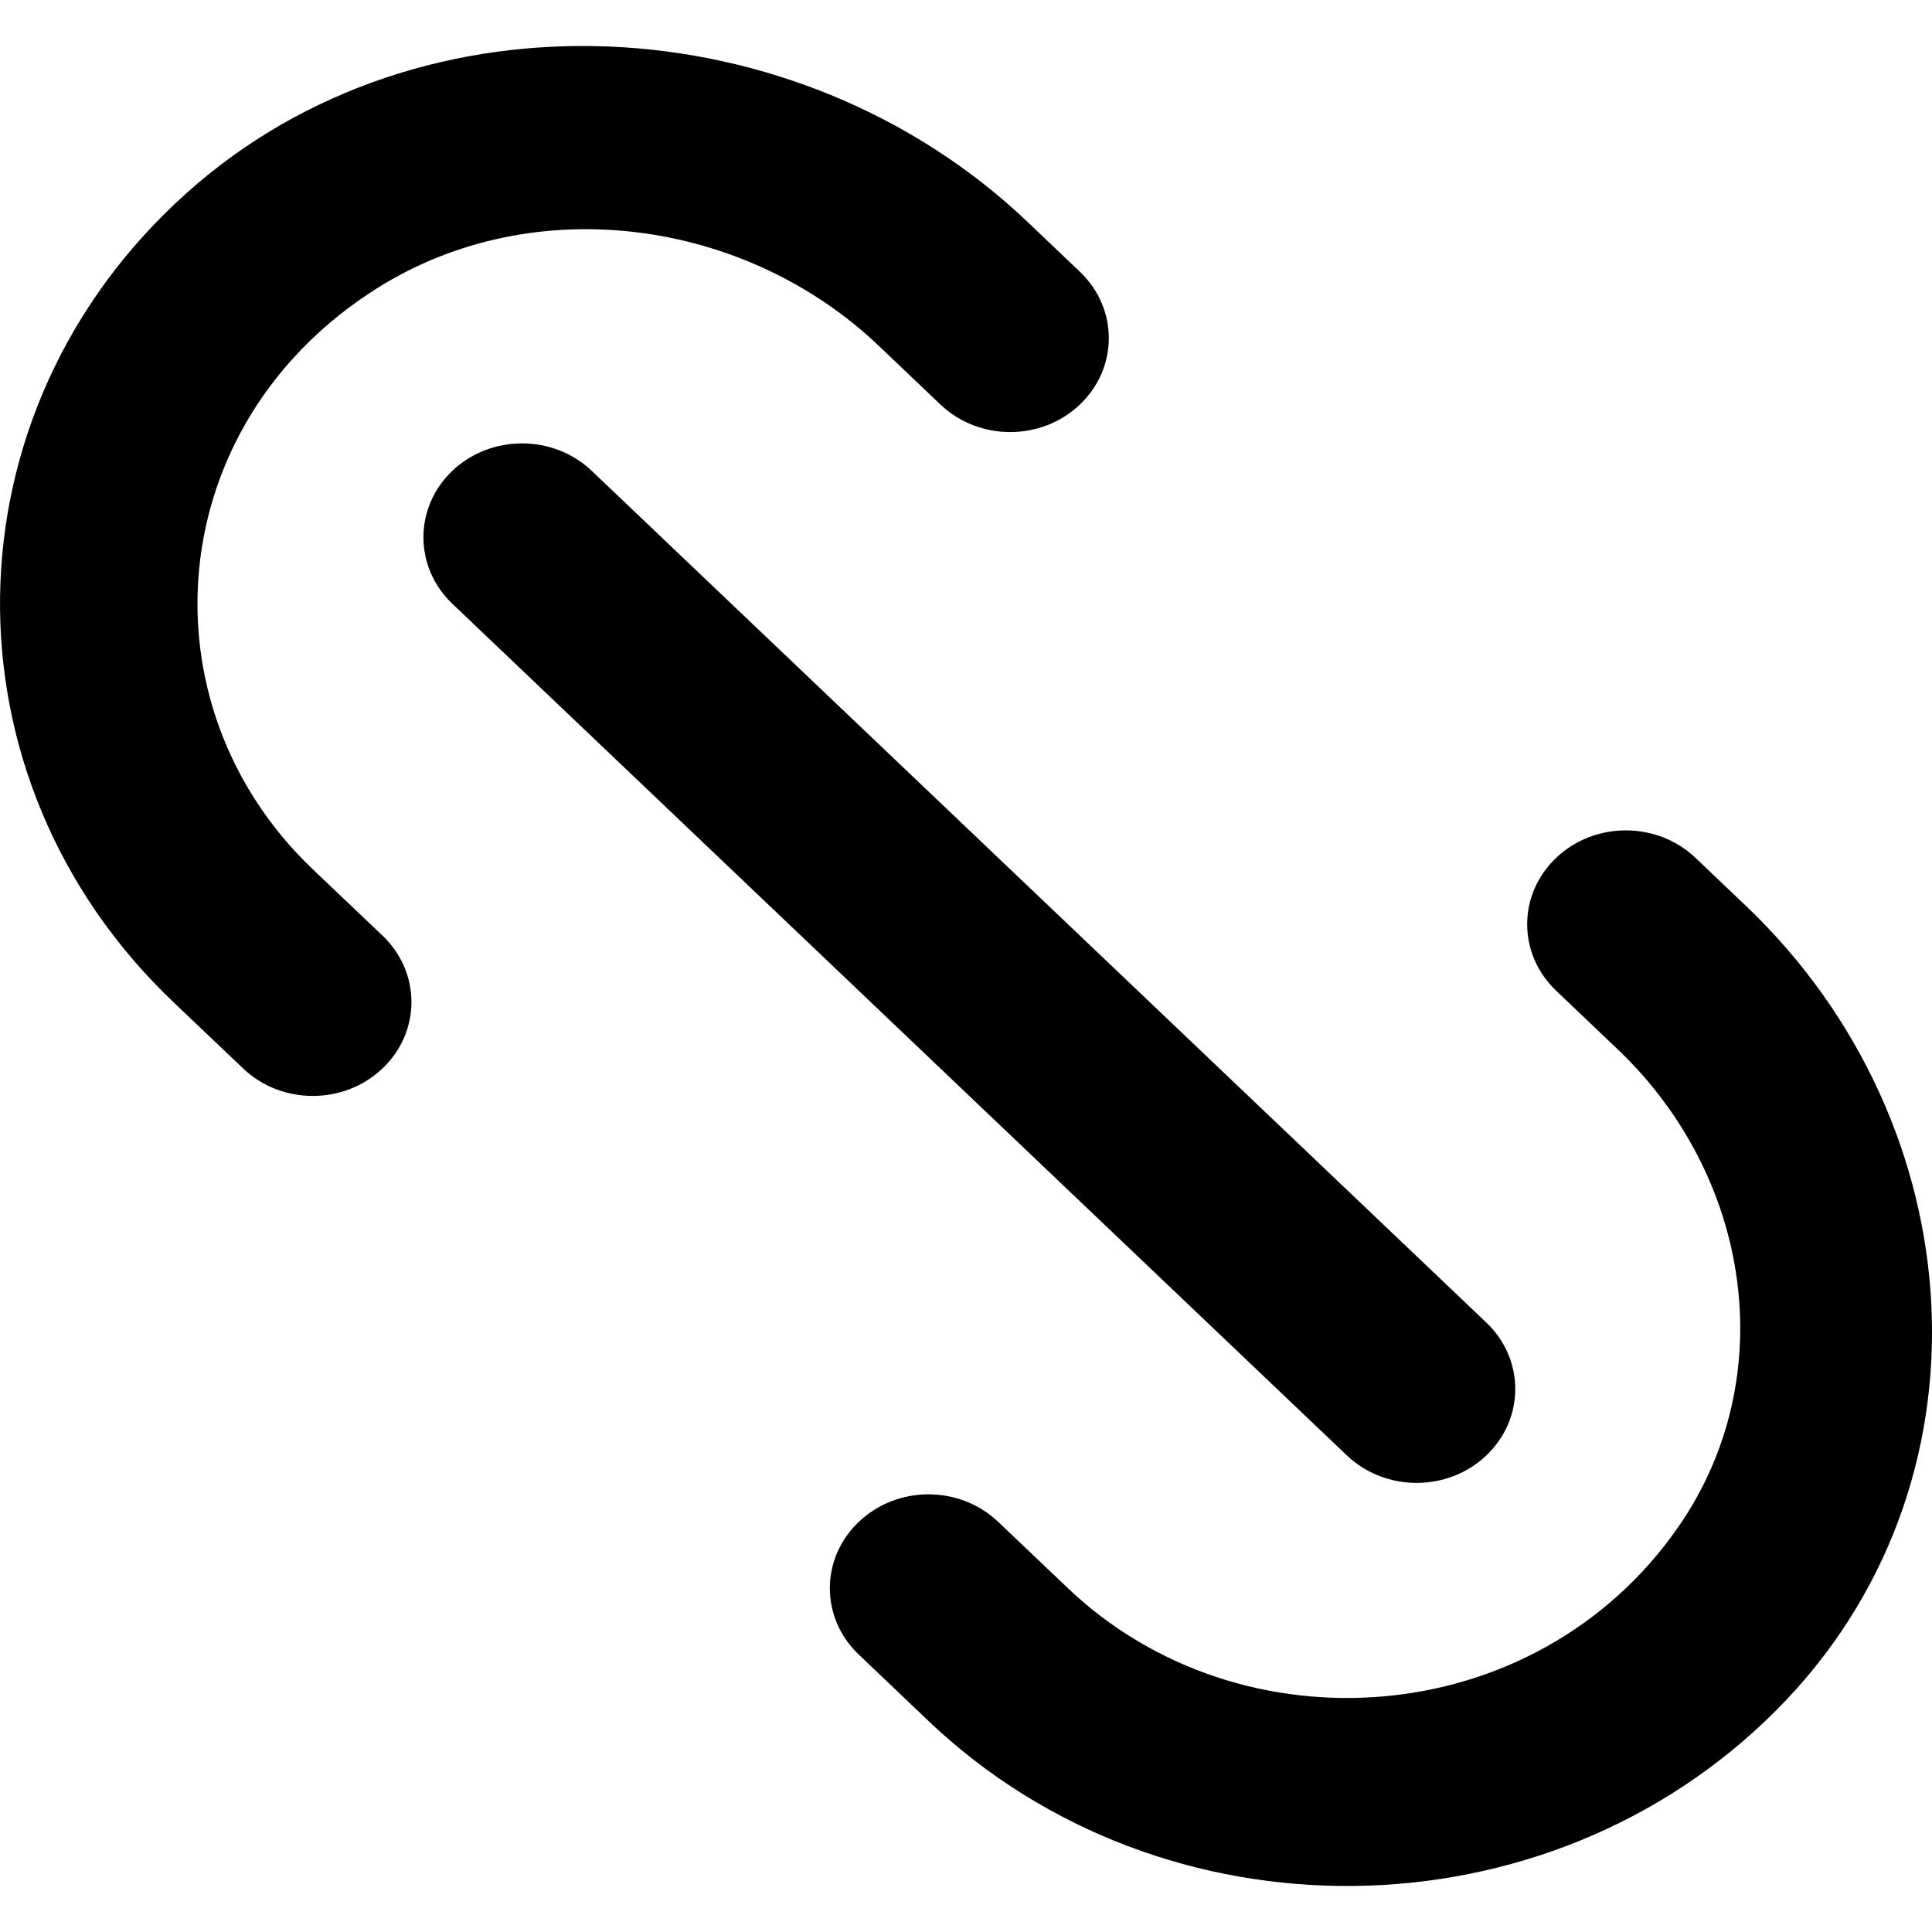
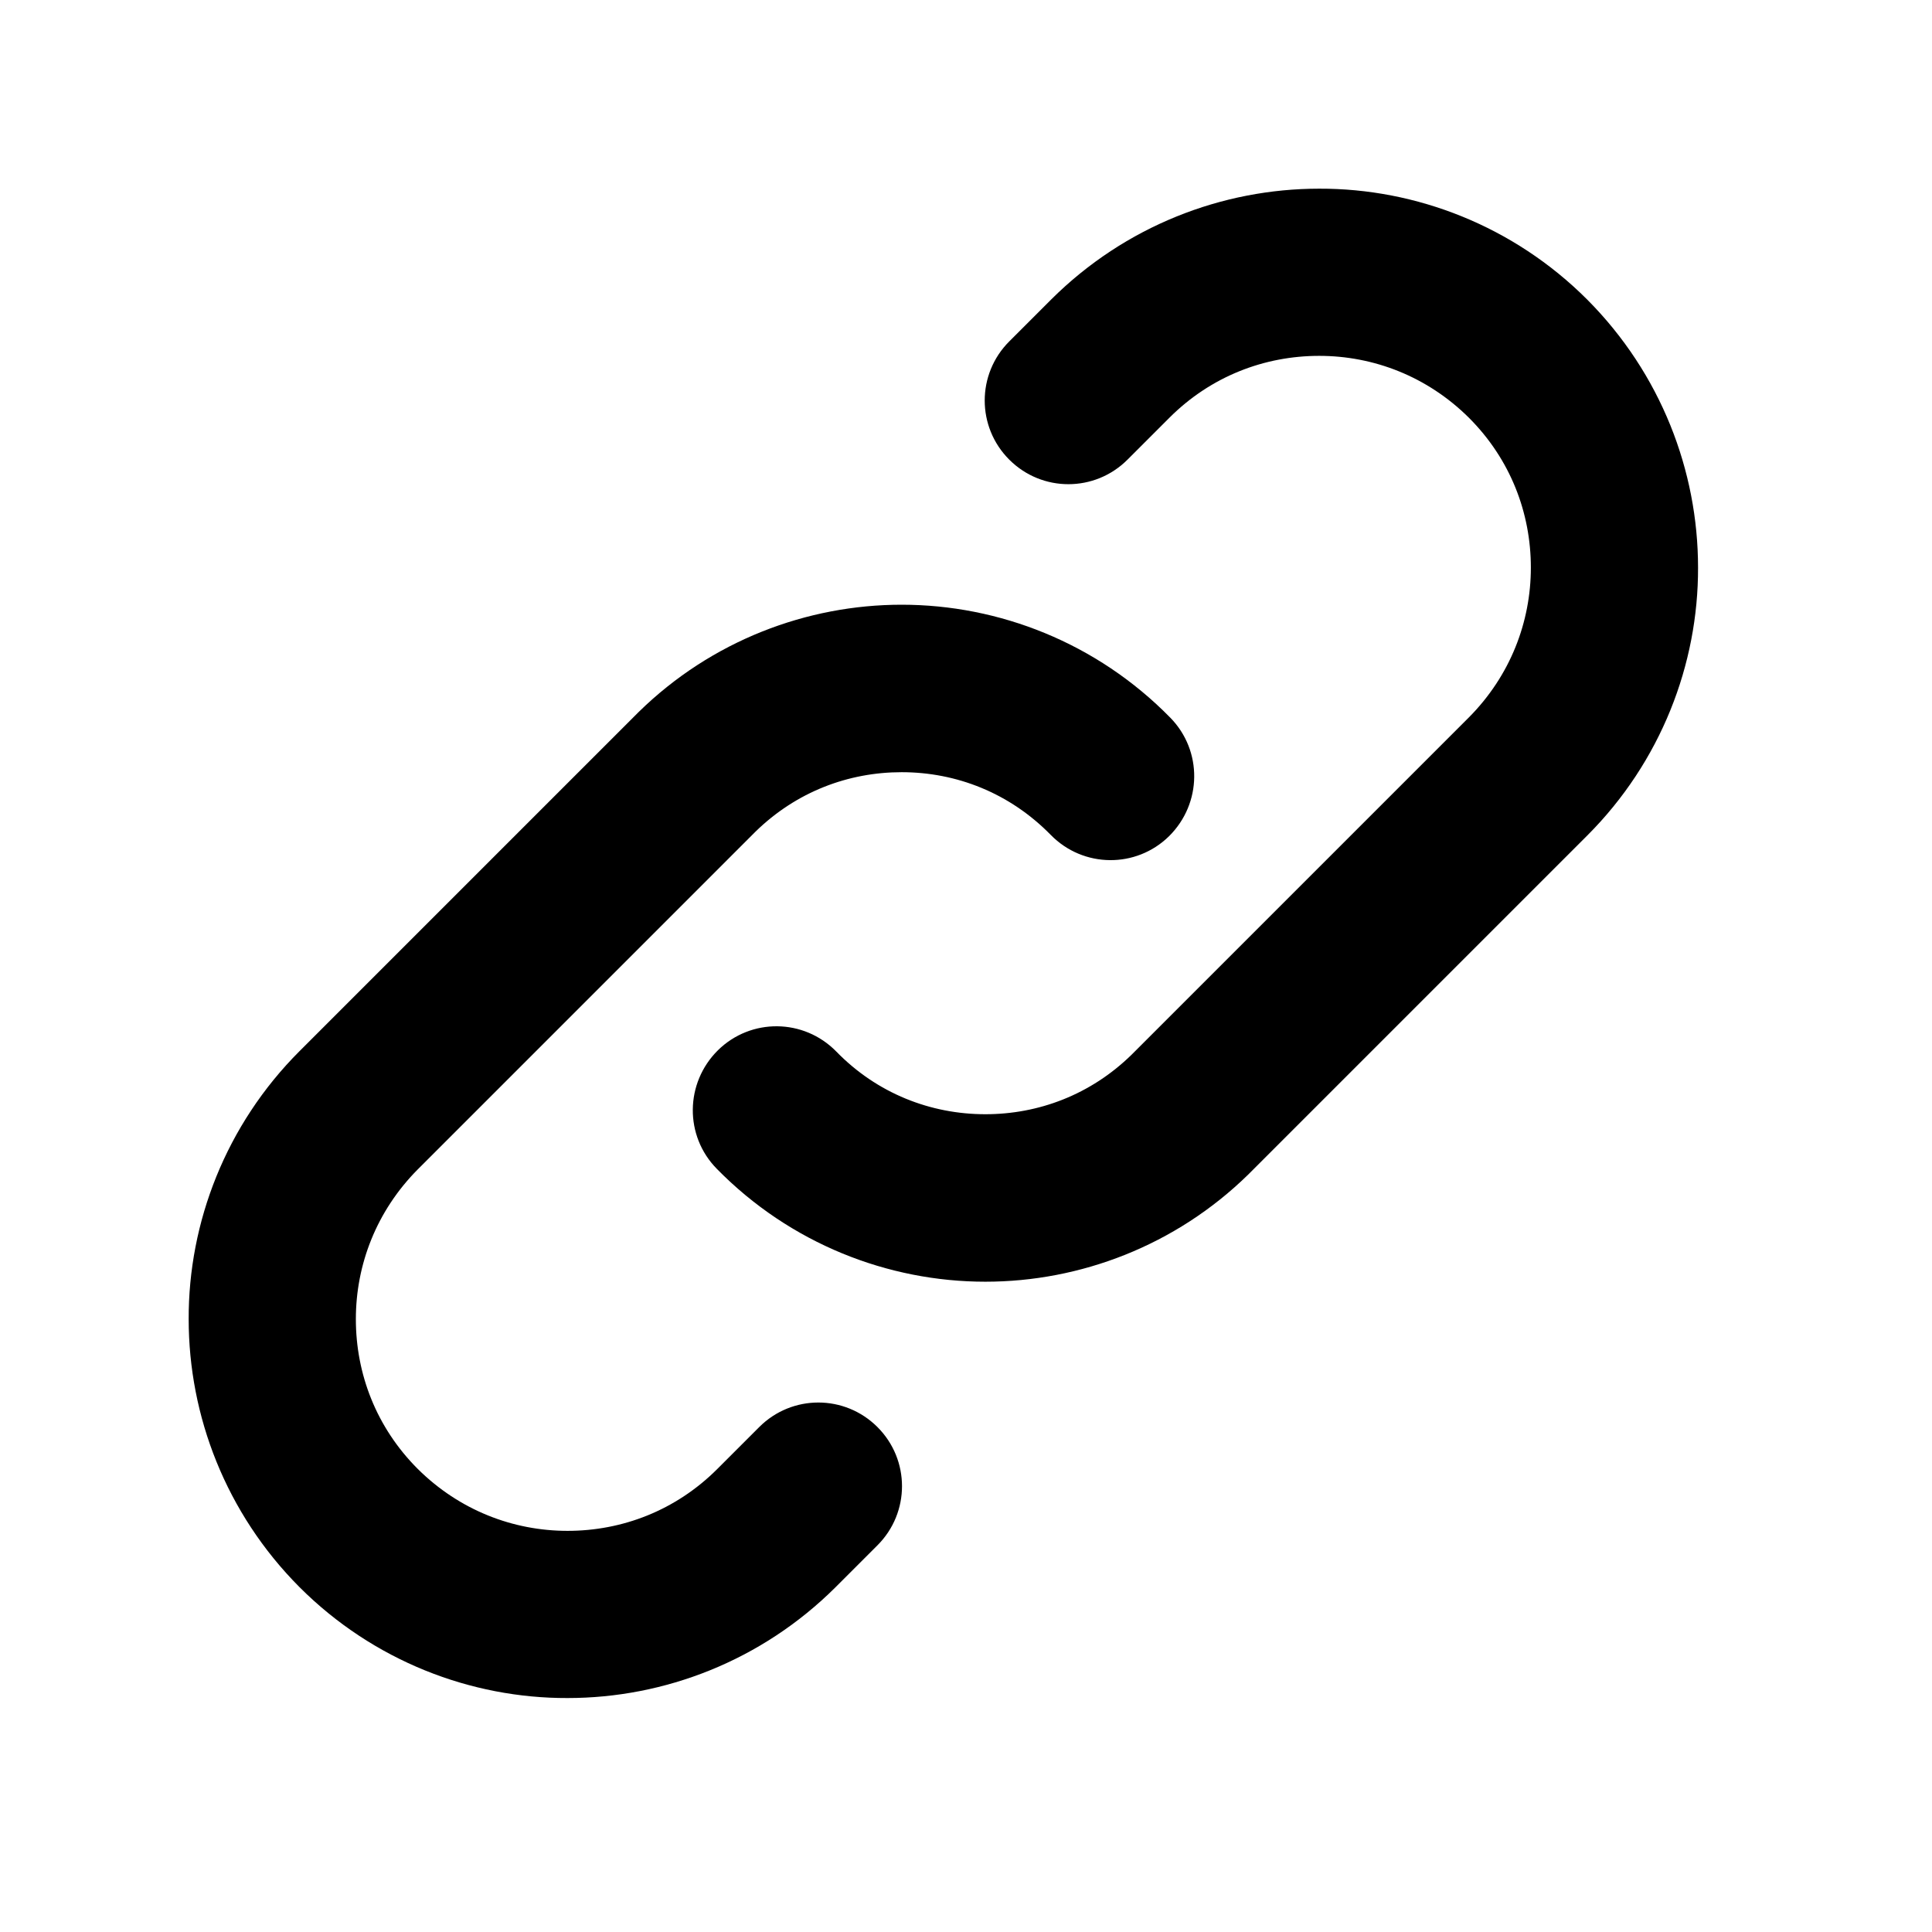
- <svg xmlns="http://www.w3.org/2000/svg" width="800px" height="800px" viewBox="0 -0.5 21 21" version="1.1">
-   <defs>
- 
- </defs>
-   <g id="Page-1" stroke="none" stroke-width="1" fill="none" fill-rule="evenodd">
-     <g id="Dribbble-Light-Preview" transform="translate(-299, -600)" fill="#000000">
-       <g id="icons" transform="translate(56, 160)">
-         <path d="M246.4,448.949 C244.52,447.159 244.755,444.107 247.102,442.631 C248.81,441.558 251.104,441.88 252.551,443.258 L253.222,443.897 C253.641,444.296 254.32,444.296 254.738,443.897 C255.157,443.499 255.157,442.853 254.738,442.454 L254.171,441.914 C251.681,439.543 247.59,439.302 245.026,441.6 C242.373,443.979 242.326,447.957 244.884,450.392 L245.642,451.113 C246.06,451.512 246.74,451.512 247.158,451.113 C247.577,450.715 247.577,450.069 247.158,449.67 L246.4,448.949 Z M261.977,449.346 L261.43,448.825 C261.011,448.426 260.332,448.426 259.914,448.825 C259.495,449.223 259.495,449.869 259.914,450.268 L260.585,450.907 C262.033,452.285 262.37,454.469 261.244,456.095 C259.694,458.33 256.487,458.552 254.608,456.763 L253.85,456.042 C253.431,455.643 252.753,455.643 252.335,456.042 C251.915,456.44 251.915,457.086 252.335,457.485 L253.092,458.206 C255.644,460.635 259.806,460.598 262.306,458.091 C264.743,455.649 264.479,451.728 261.977,449.346 L261.977,449.346 Z M257.64,455.32 L247.916,446.062 C247.498,445.663 247.498,445.017 247.916,444.618 C248.335,444.22 249.014,444.22 249.432,444.618 L259.156,453.876 C259.575,454.275 259.575,454.921 259.156,455.32 C258.737,455.718 258.059,455.718 257.64,455.32 L257.64,455.32 Z" id="url-[#1424]">
- 
- </path>
-       </g>
-     </g>
+ <svg xmlns="http://www.w3.org/2000/svg" version="1.1" id="Layer_1" x="0px" y="0px" viewBox="0 0 512 512" style="enable-background:new 0 0 512 512;" xml:space="preserve">
+   <defs id="defs11" />
+   <g id="g6">
+     <path d="m 189.949,309.738 c 19.457,19.848 45.399,29.928 71.186,29.928 25.083,0 50.4,-9.533 69.701,-28.443 l 0.156,-0.156 1.094,-1.094 88.533,-88.533 c 19.535,-19.535 29.459,-45.399 29.381,-71.029 0,-25.63 -9.846,-51.416 -29.381,-71.029 v 0 C 401.084,59.846 375.219,49.922 349.59,50 c -25.63,0 -51.416,9.846 -71.029,29.381 l -11.096,11.096 c -8.674,8.674 -8.674,22.661 0,31.334 8.674,8.674 22.661,8.674 31.334,0 l 11.096,-11.096 c 11.018,-11.018 25.239,-16.409 39.695,-16.409 14.456,0 28.677,5.47 39.695,16.409 v 0 c 11.018,11.018 16.409,25.239 16.409,39.695 0,14.456 -5.47,28.677 -16.409,39.695 l -88.455,88.455 -1.094,1.094 15.628,15.628 -15.472,-15.784 c -10.861,10.627 -24.692,15.784 -38.757,15.784 -14.456,0 -28.677,-5.47 -39.539,-16.644 -8.595,-8.752 -22.582,-8.908 -31.334,-0.313 -8.752,8.674 -8.908,22.661 -0.313,31.412 z" id="path2" style="stroke-width:0.781" />
+     <path d="m 310.129,190.184 c -19.457,-19.848 -45.399,-29.928 -71.186,-29.928 -25.083,0 -50.4,9.533 -69.701,28.443 l -0.156,0.156 -1.094,1.094 -88.611,88.611 c -19.535,19.535 -29.459,45.399 -29.381,71.029 0,25.63 9.846,51.416 29.381,71.029 19.535,19.535 45.399,29.459 71.029,29.381 25.63,0 51.416,-9.846 71.029,-29.381 v 0 l 11.096,-11.096 c 8.674,-8.674 8.674,-22.661 0,-31.334 -8.674,-8.674 -22.661,-8.674 -31.334,0 l -11.096,11.096 v 0 c -11.018,11.018 -25.239,16.409 -39.695,16.409 -14.456,0 -28.677,-5.47 -39.695,-16.409 -11.018,-11.018 -16.409,-25.239 -16.409,-39.695 0,-14.456 5.47,-28.677 16.409,-39.695 l 88.533,-88.533 1.094,-1.094 -15.628,-15.628 15.472,15.784 c 10.861,-10.627 24.692,-15.784 38.757,-15.784 v 0 c 14.456,0 28.599,5.47 39.539,16.644 8.595,8.752 22.582,8.908 31.334,0.313 8.752,-8.674 8.908,-22.661 0.313,-31.412 z" id="path4" style="stroke-width:0.781" />
  </g>
</svg>
